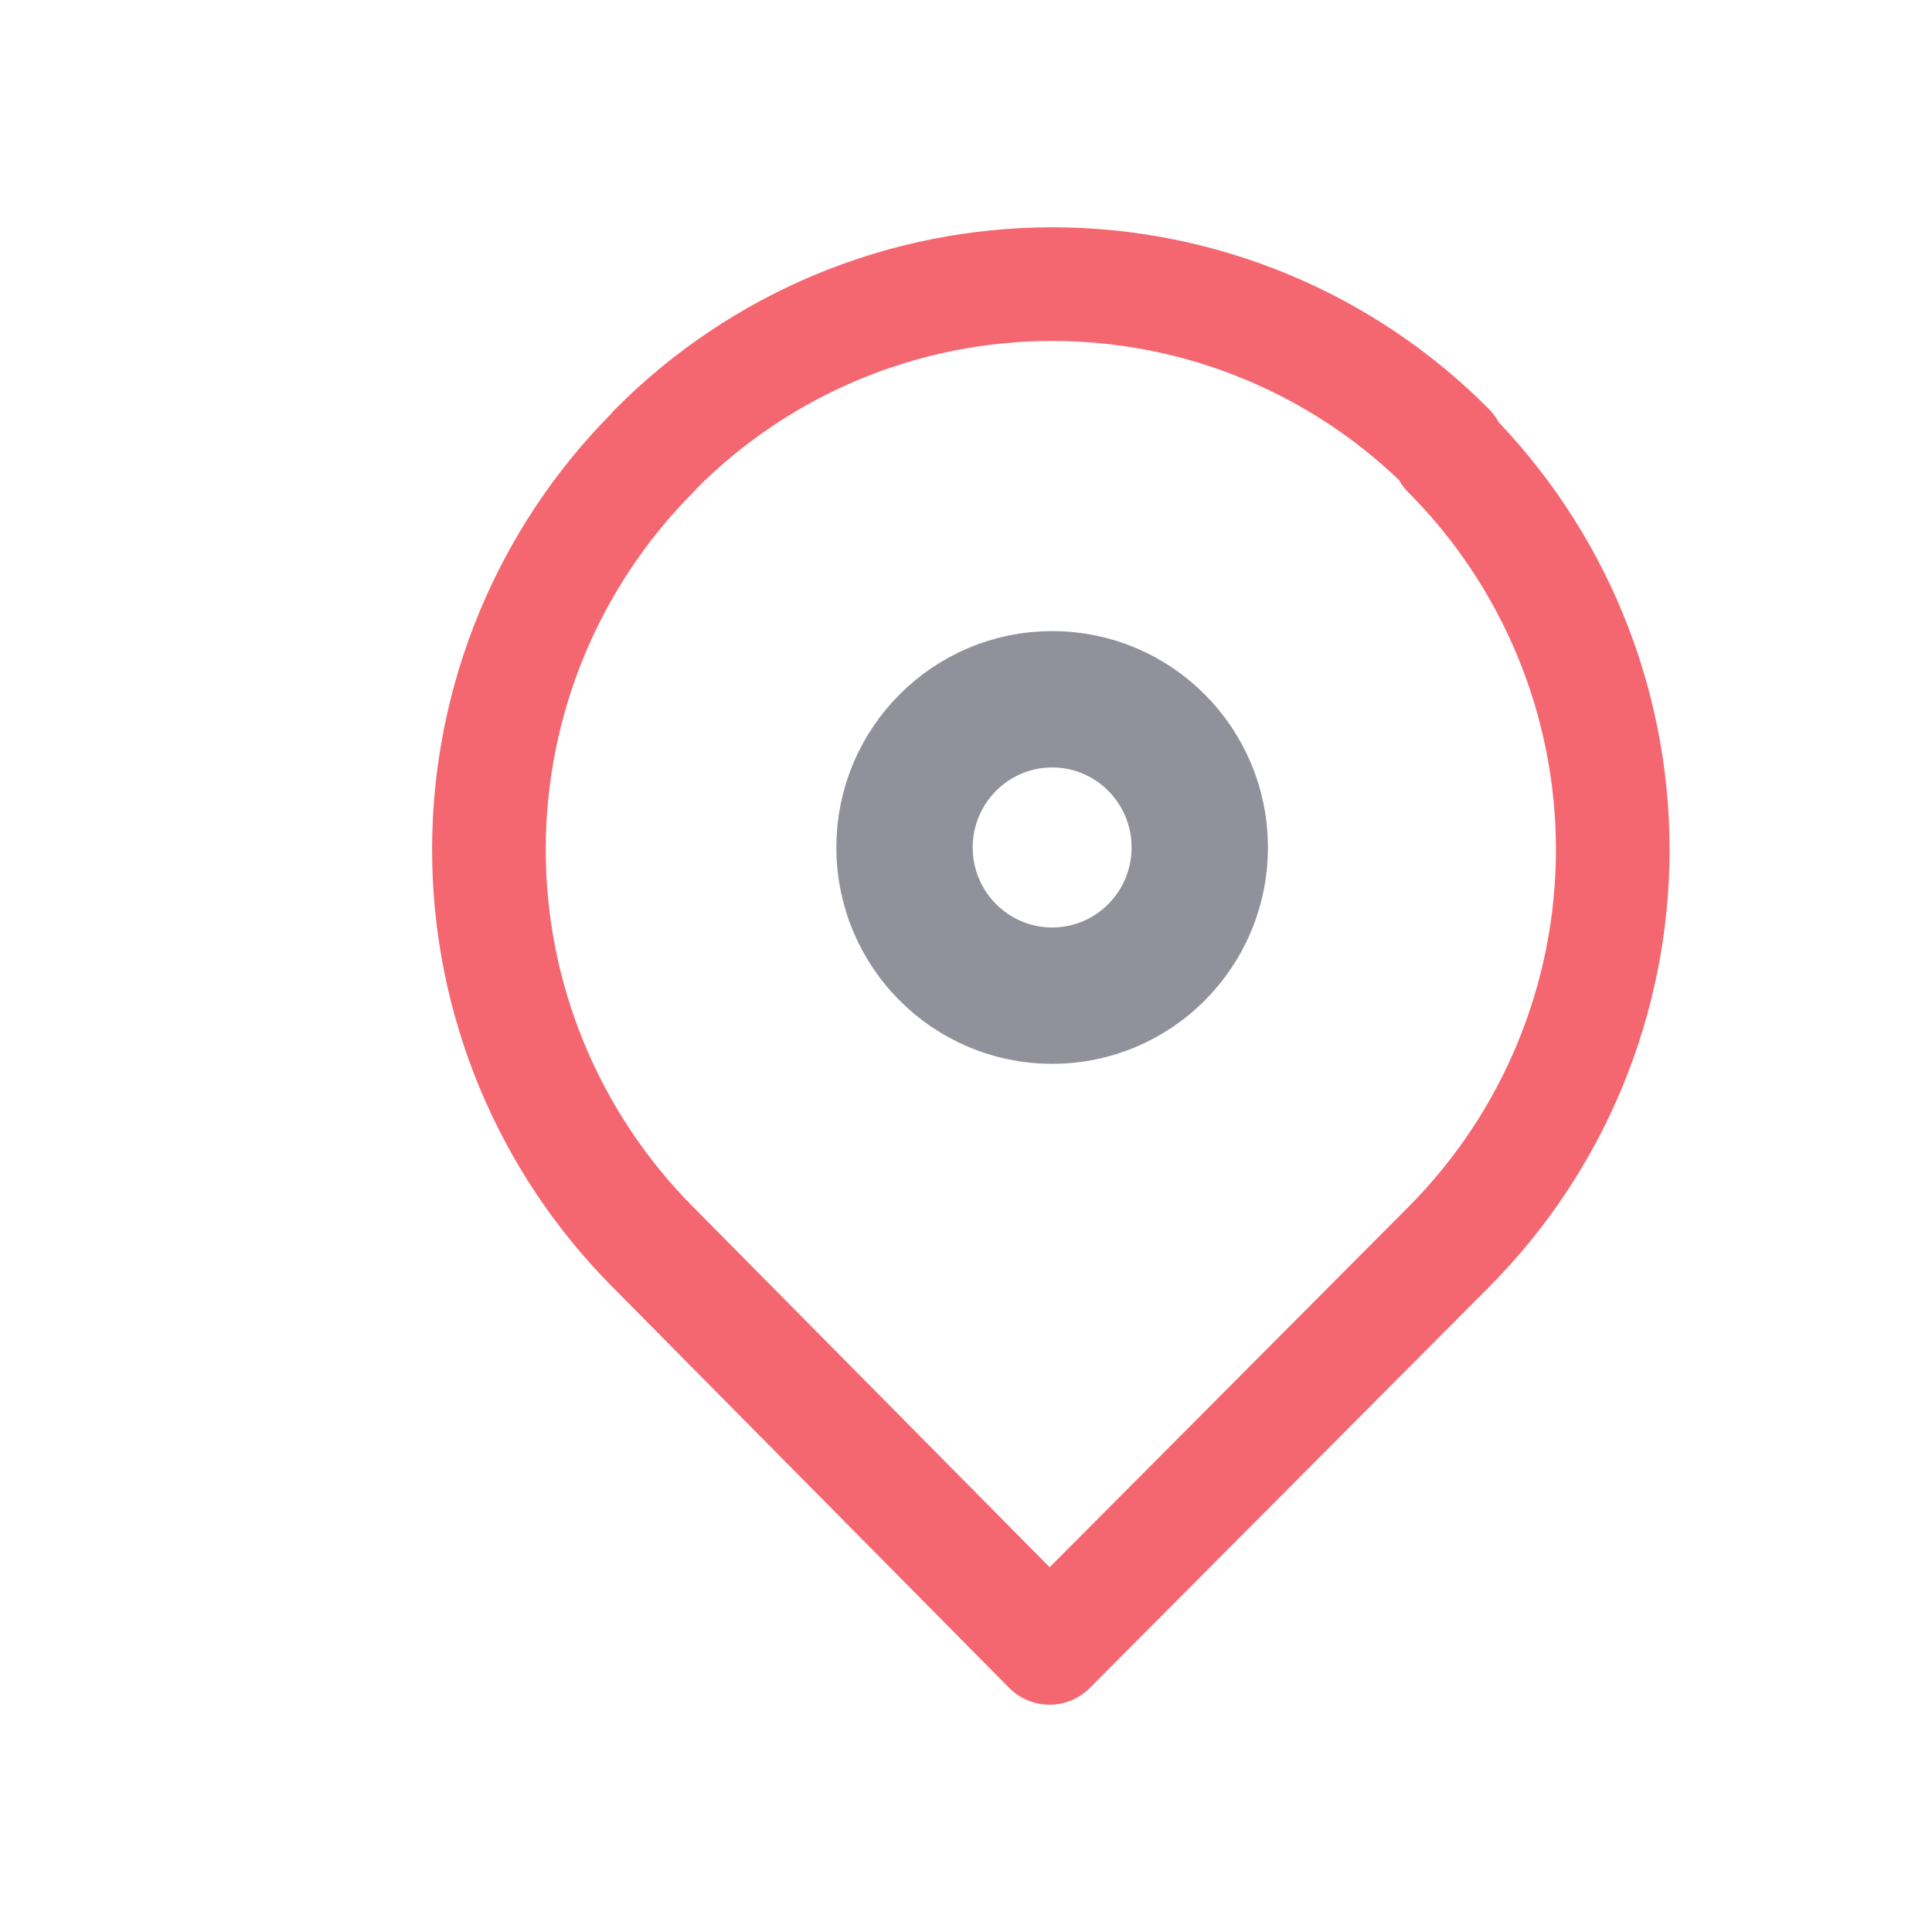
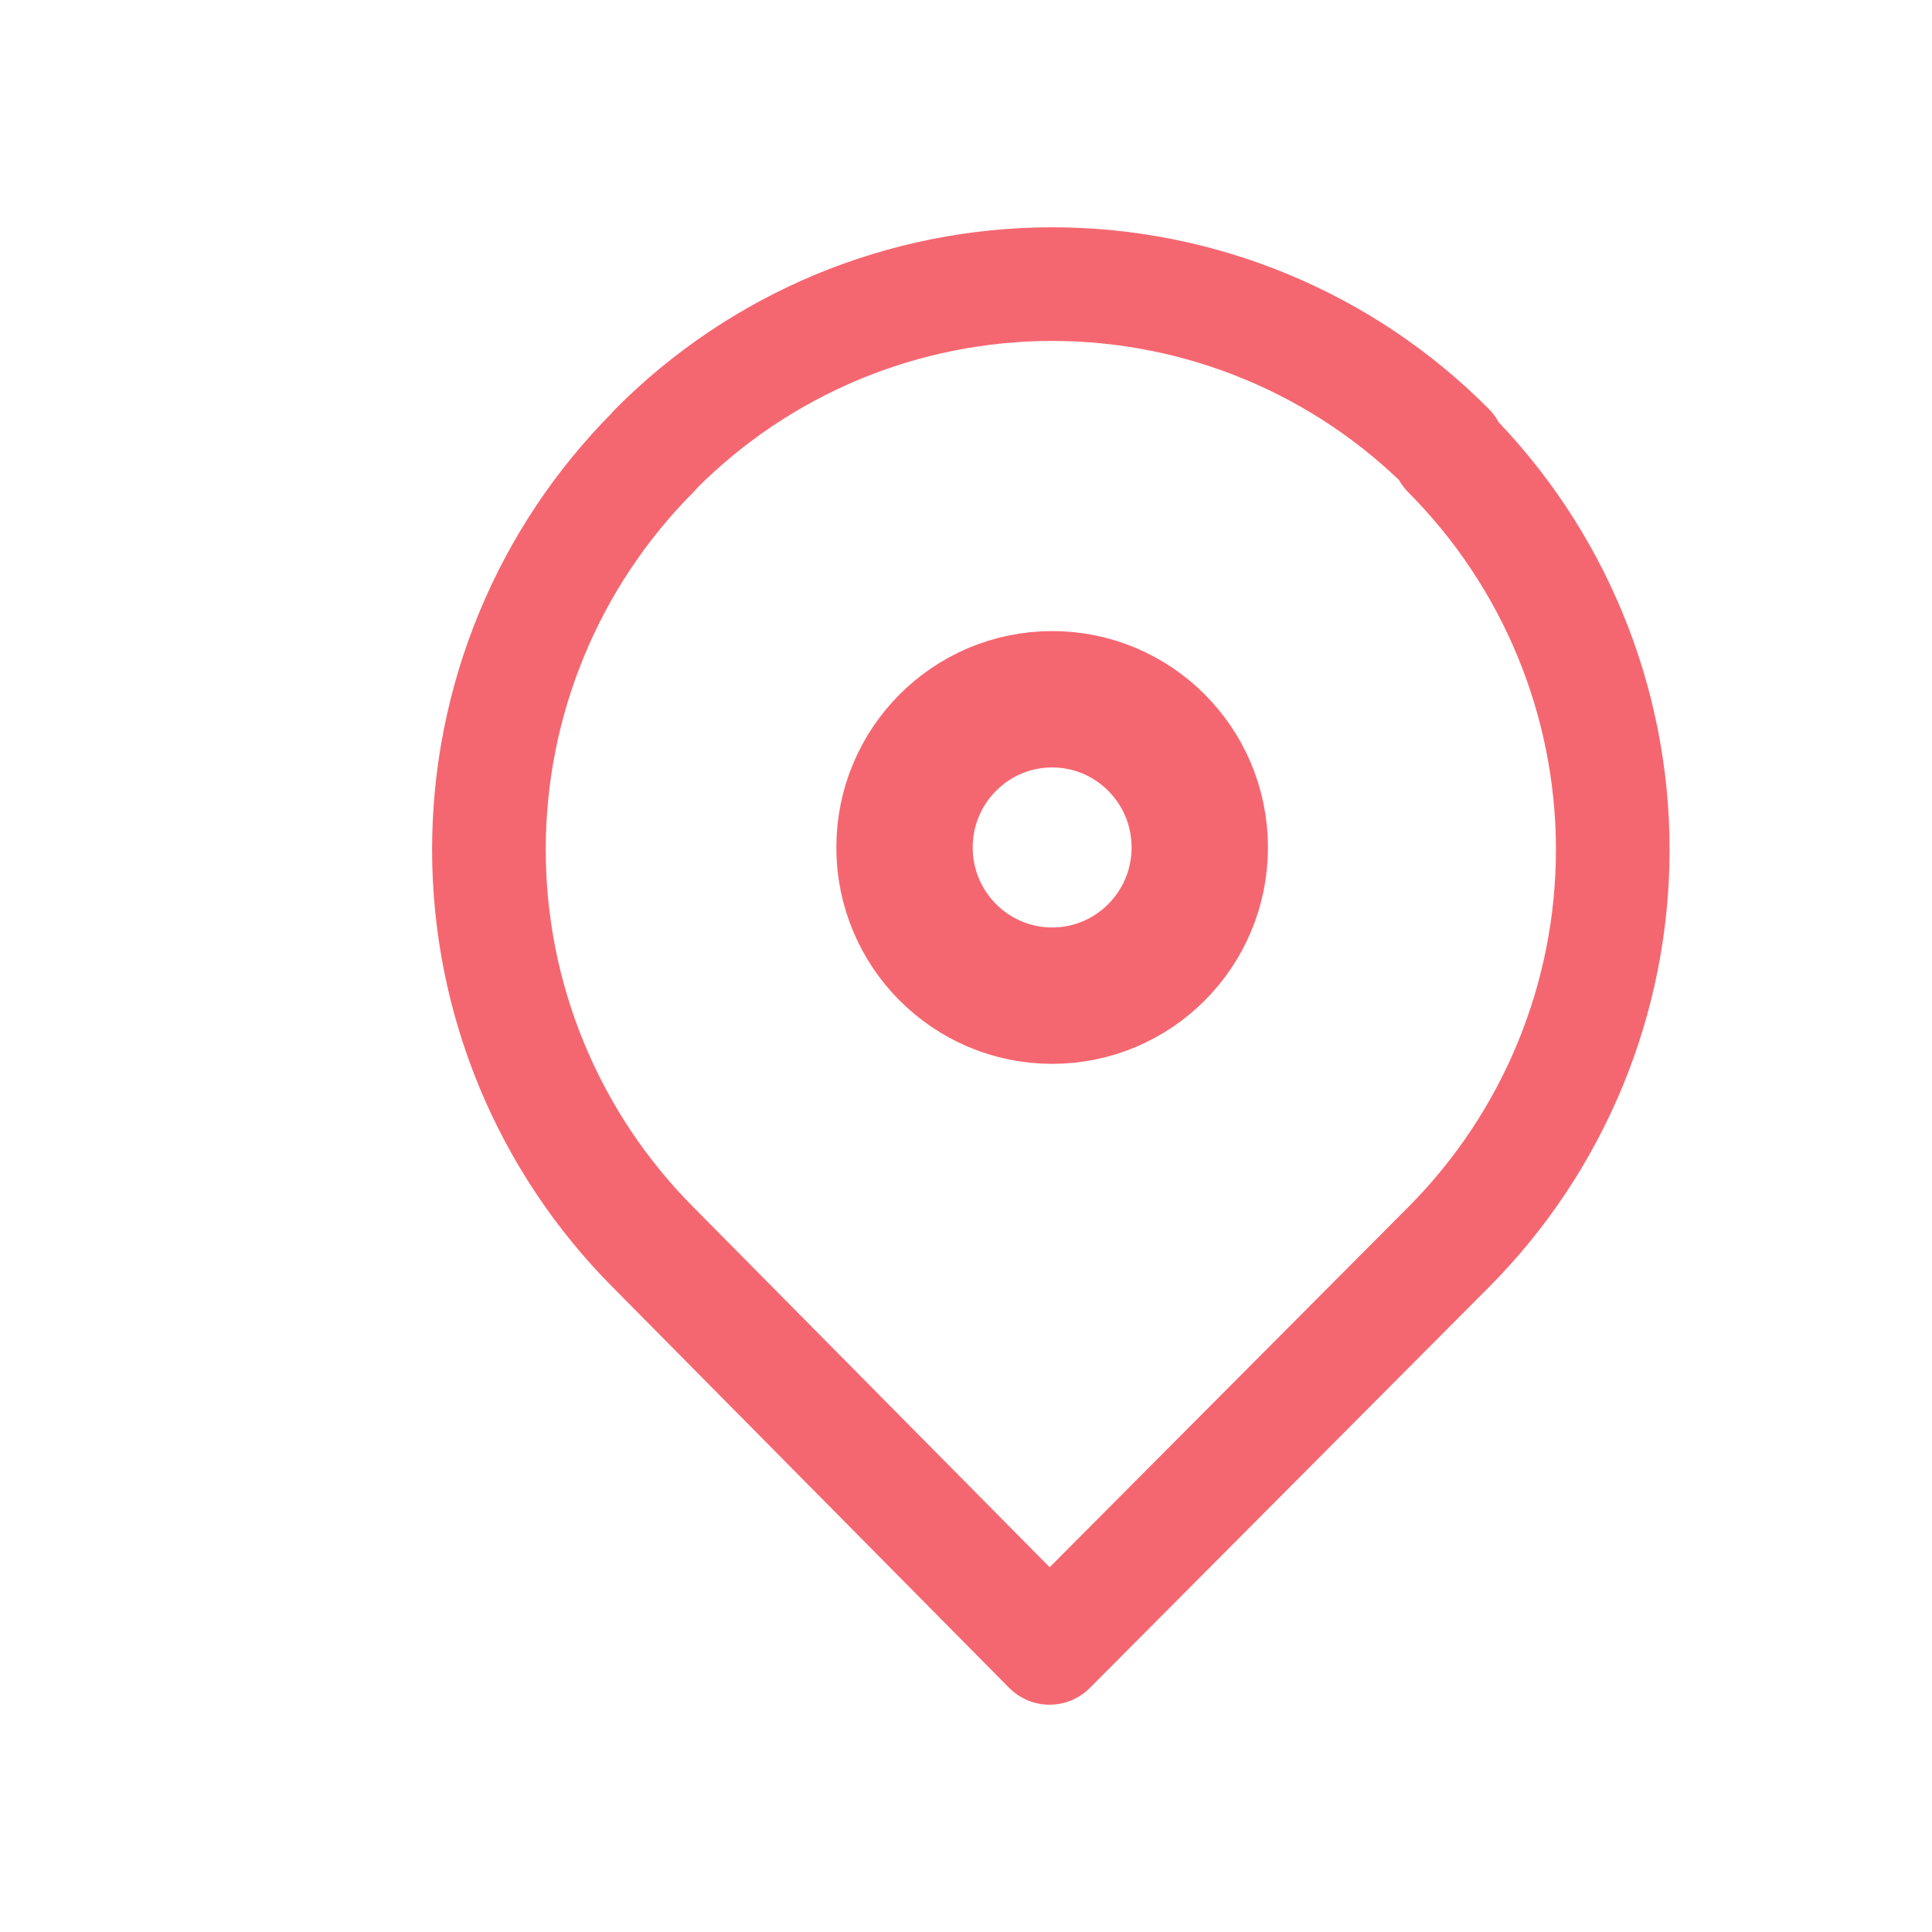
<svg xmlns="http://www.w3.org/2000/svg" width="17" height="17" viewBox="0 0 17 17" fill="none">
  <path d="M12.746 3.979V3.951C12.289 3.491 11.746 3.126 11.147 2.877C10.549 2.628 9.907 2.5 9.258 2.5C8.61 2.5 7.968 2.628 7.369 2.877C6.771 3.126 6.227 3.491 5.77 3.951L5.746 3.979C4.821 4.908 4.302 6.165 4.302 7.476C4.302 8.787 4.821 10.045 5.746 10.974L9.235 14.5L12.746 10.974C13.671 10.045 14.191 8.787 14.191 7.476C14.191 6.165 13.671 4.908 12.746 3.979Z" stroke="#F56770" stroke-linecap="round" stroke-linejoin="round" />
-   <path d="M9.258 8.761C9.976 8.761 10.557 8.177 10.557 7.457C10.557 6.737 9.976 6.153 9.258 6.153C8.541 6.153 7.959 6.737 7.959 7.457C7.959 8.177 8.541 8.761 9.258 8.761Z" stroke="#91919C" stroke-width="1.2" stroke-linecap="round" stroke-linejoin="round" />
+   <path d="M9.258 8.761C9.976 8.761 10.557 8.177 10.557 7.457C10.557 6.737 9.976 6.153 9.258 6.153C8.541 6.153 7.959 6.737 7.959 7.457C7.959 8.177 8.541 8.761 9.258 8.761Z" stroke="#F56770" stroke-width="1.2" stroke-linecap="round" stroke-linejoin="round" />
</svg>
